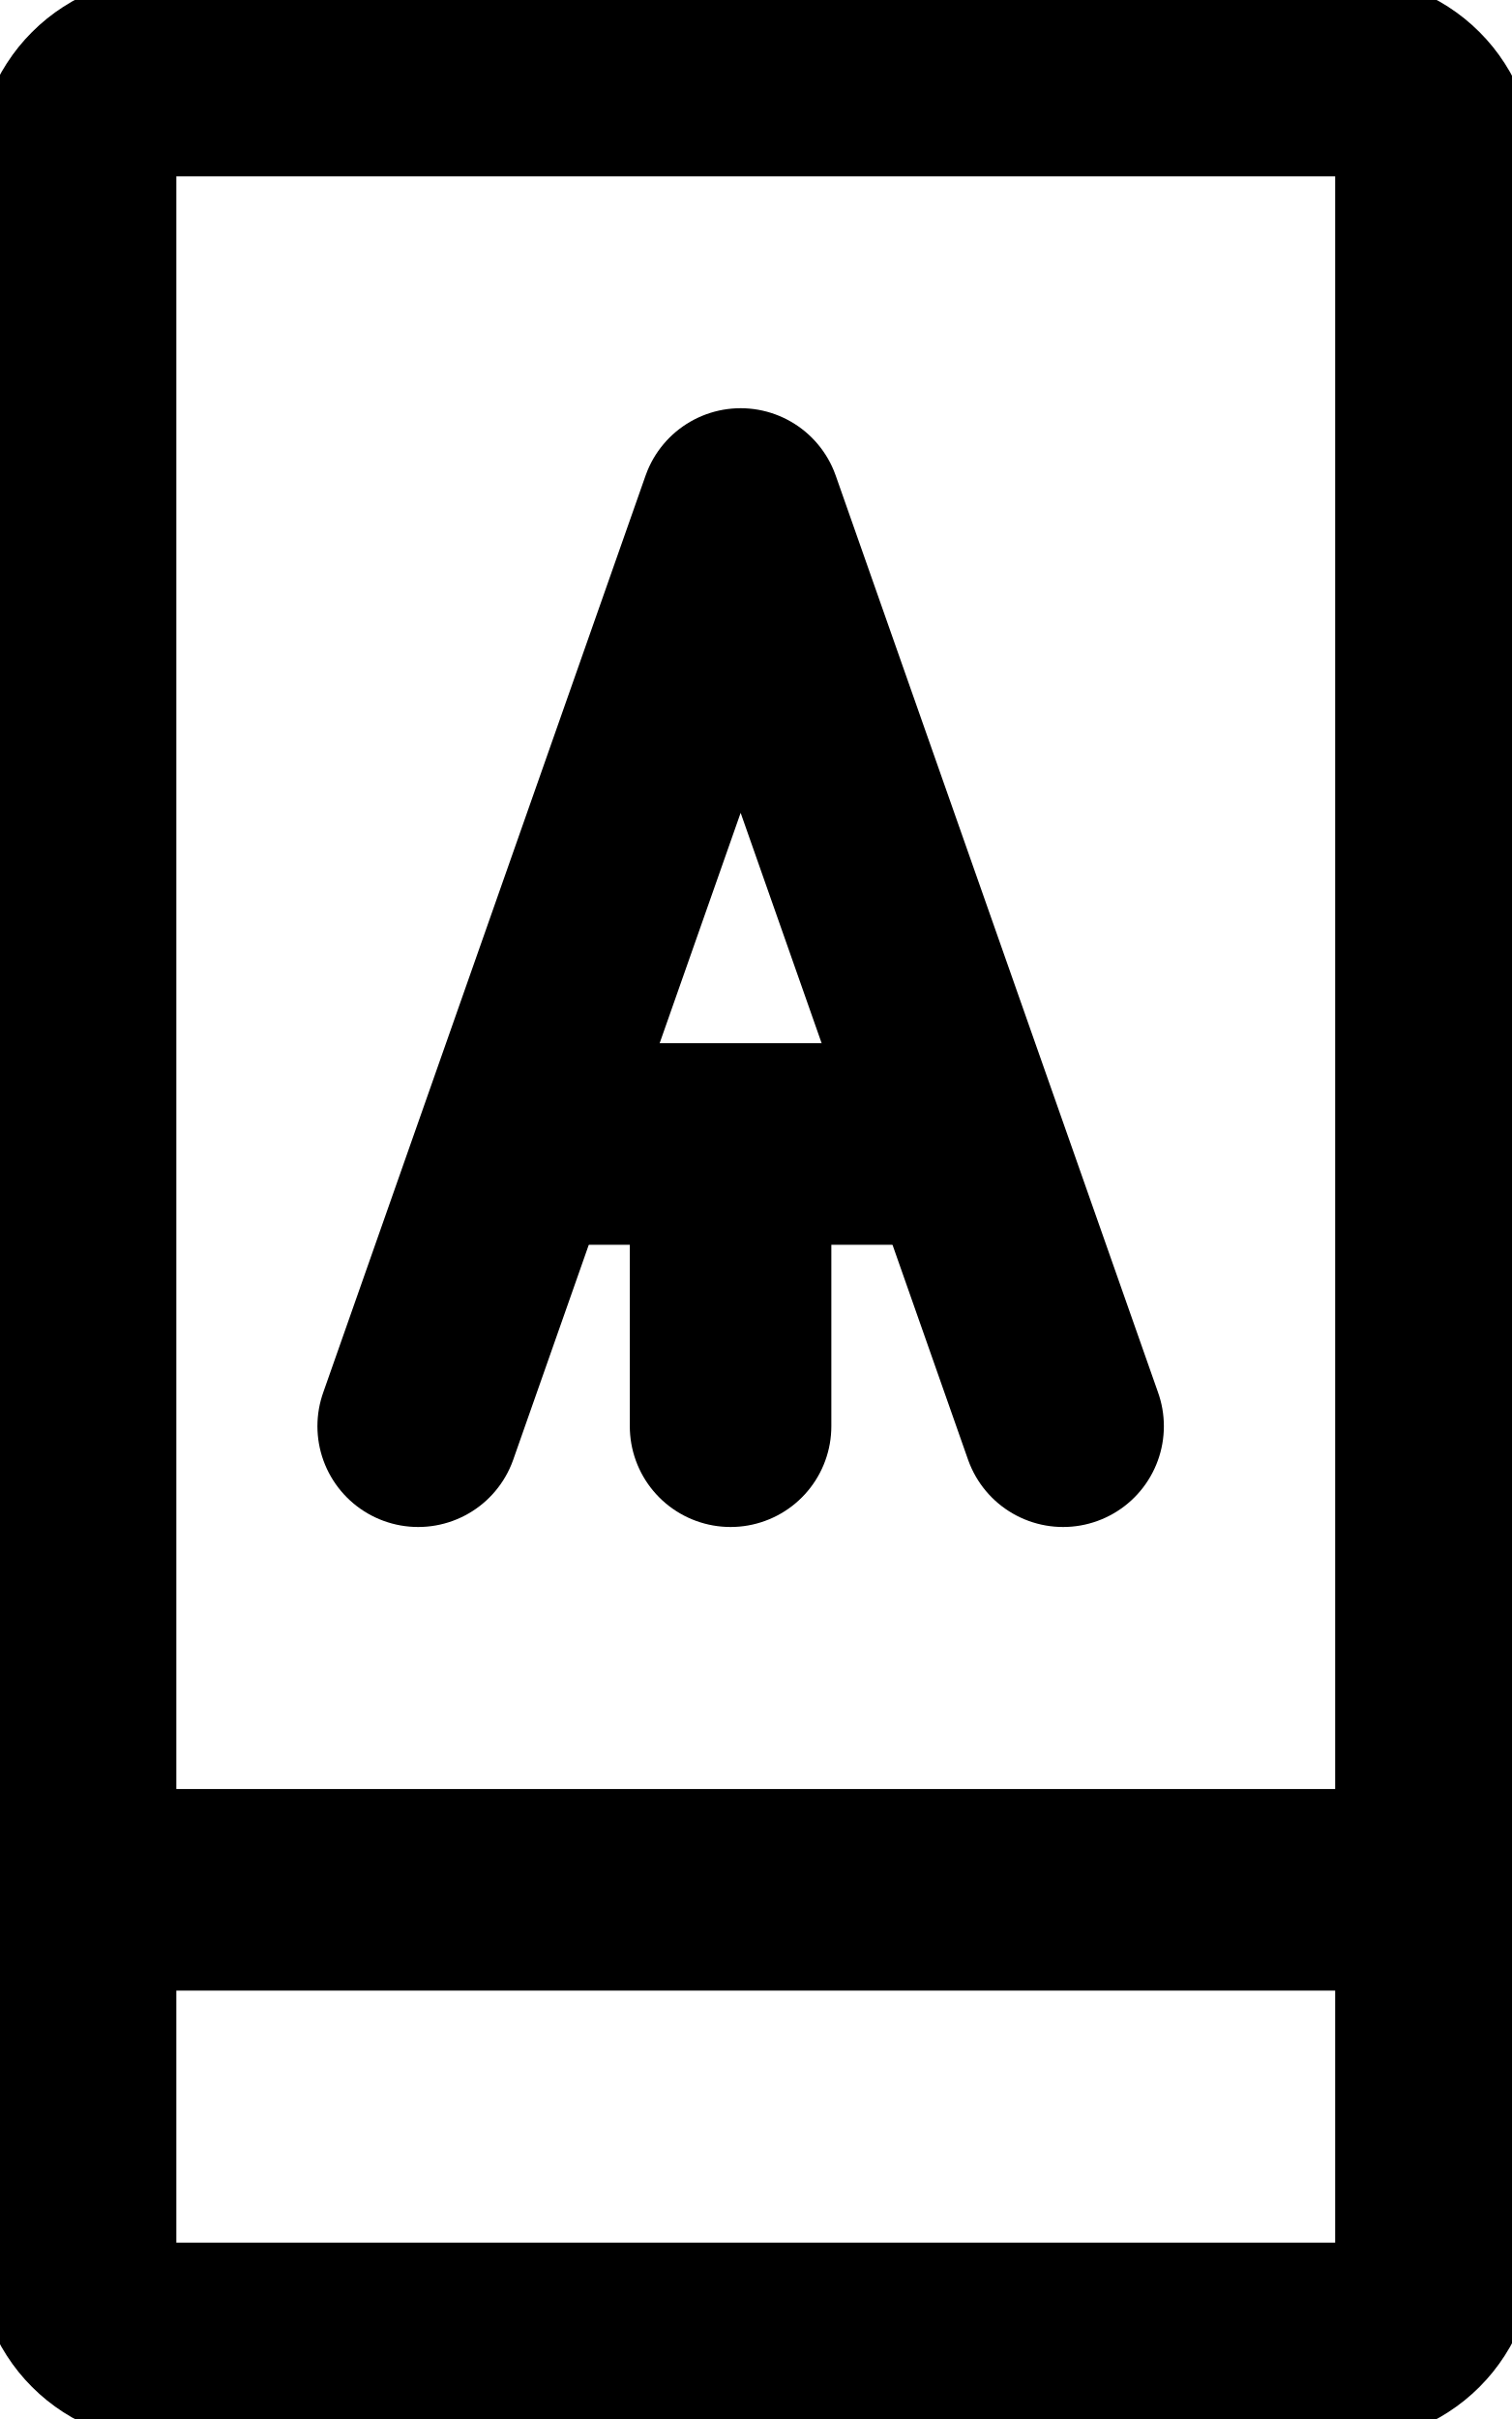
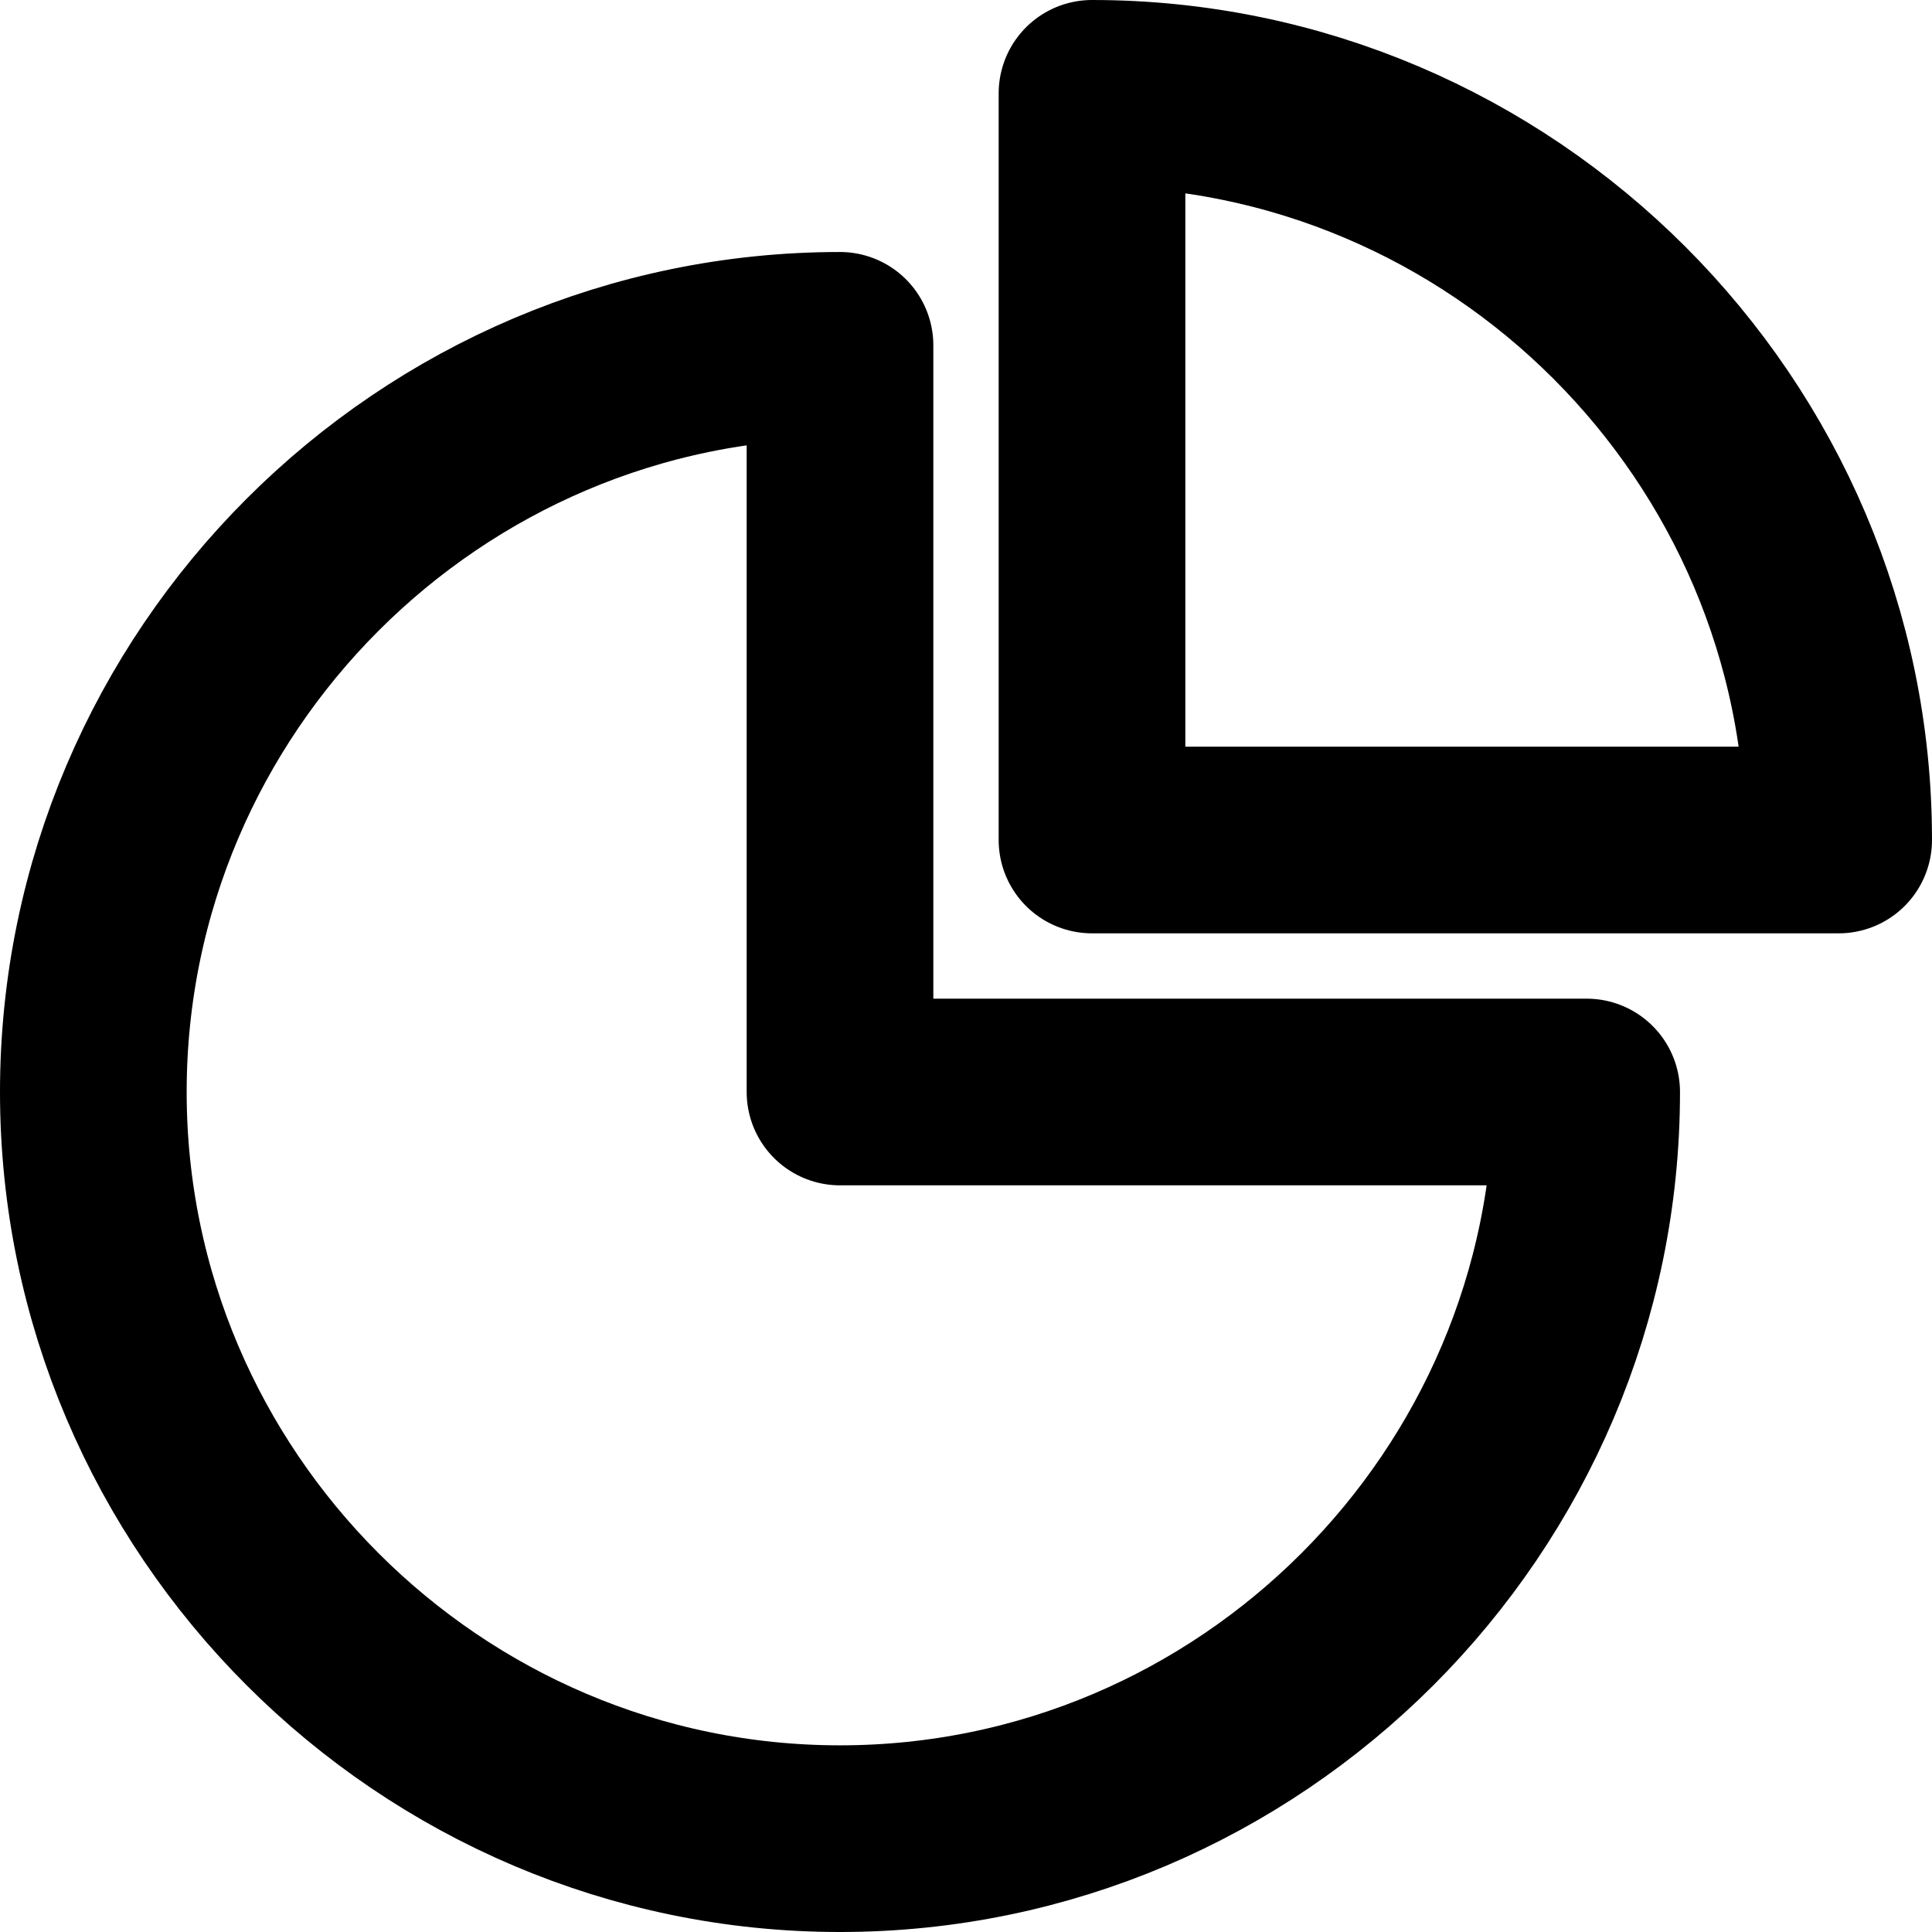
- <svg xmlns="http://www.w3.org/2000/svg" version="1.1" id="Layer_1" x="0" y="0" viewBox="0 0 15 24" xml:space="preserve">
-   <style>.fee-st0{fill:none;stroke:currentColor;stroke-width:2;stroke-linecap:round;stroke-linejoin:round}</style>
-   <g id="Fee" transform="translate(-692.5 -1036)">
-     <g id="Group_122" transform="translate(693.25 1036.75)">
-       <g id="crypto-currency-bitcoin-smartphone">
-         <path id="Shape_834" class="fee-st0" d="M0 18h13.5" />
-         <path id="Rectangle-path_32" class="fee-st0" d="M0 1c0-.6.4-1 1-1h11.5c.6 0 1 .4 1 1v20.5c0 .6-.4 1-1 1H1c-.6 0-1-.4-1-1V1z" />
-         <path id="Shape_476" class="fee-st0" d="M6.5 13.4V11" />
-         <path id="Path_5" class="fee-st0" d="M3.4 13.4l3.2-9.1 3.2 9.1" />
-         <path id="Path_6" d="M4.5 10.6h4.1" fill="none" stroke="currentColor" stroke-width="2" />
+ <svg xmlns="http://www.w3.org/2000/svg" version="1.1" id="Слой_1" x="0" y="0" viewBox="0 0 20.7 20.7" xml:space="preserve">
+   <style>.monitor-st0{fill:none;stroke:currentColor;stroke-width:2;stroke-linecap:round;stroke-linejoin:round}</style>
+   <g id="monitor" transform="translate(-348.498 -1689.998)">
+     <g id="Group_169" transform="translate(349.498 1690.998)">
+       <g id="analytics-pie-1">
+         <path id="Shape_1038" class="monitor-st0" d="M10.7 0v8h8c0-4.4-3.6-8-8-8z" />
+         <path id="Shape_1039" class="monitor-st0" d="M8 2.7c-4.4 0-8 3.6-8 8s3.6 8 8 8 8-3.6 8-8H8v-8z" />
      </g>
    </g>
  </g>
</svg>
